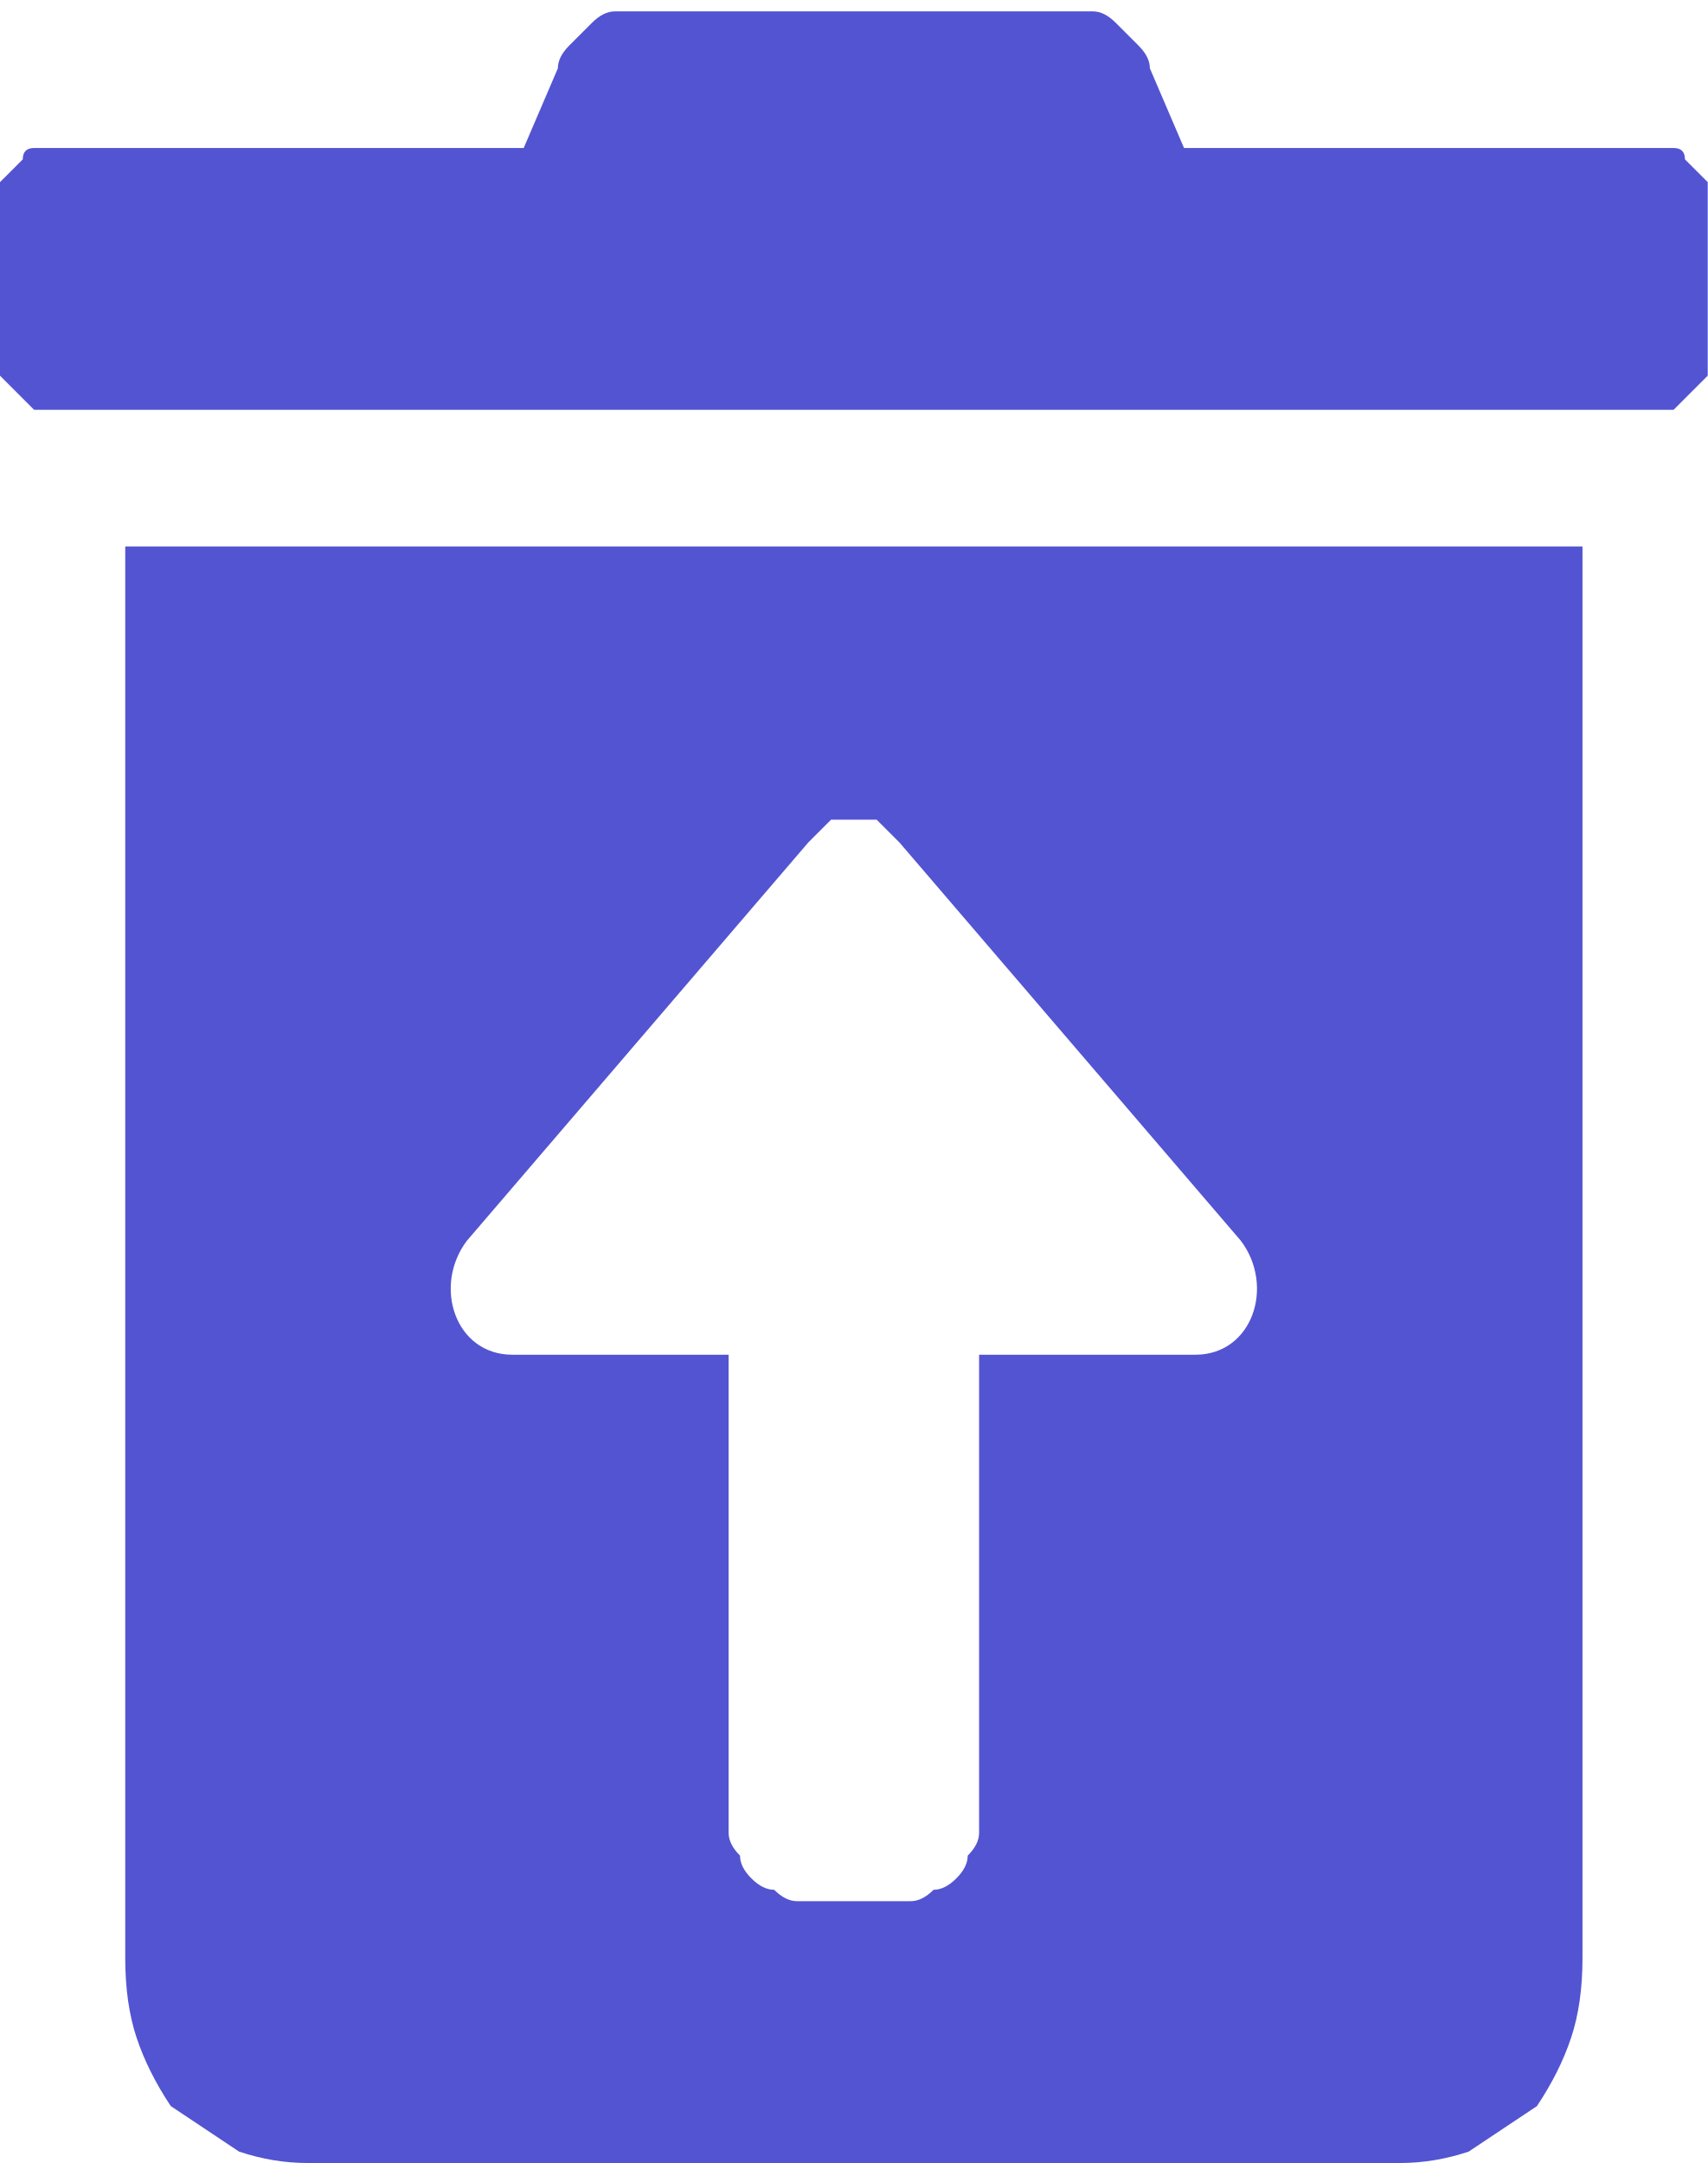
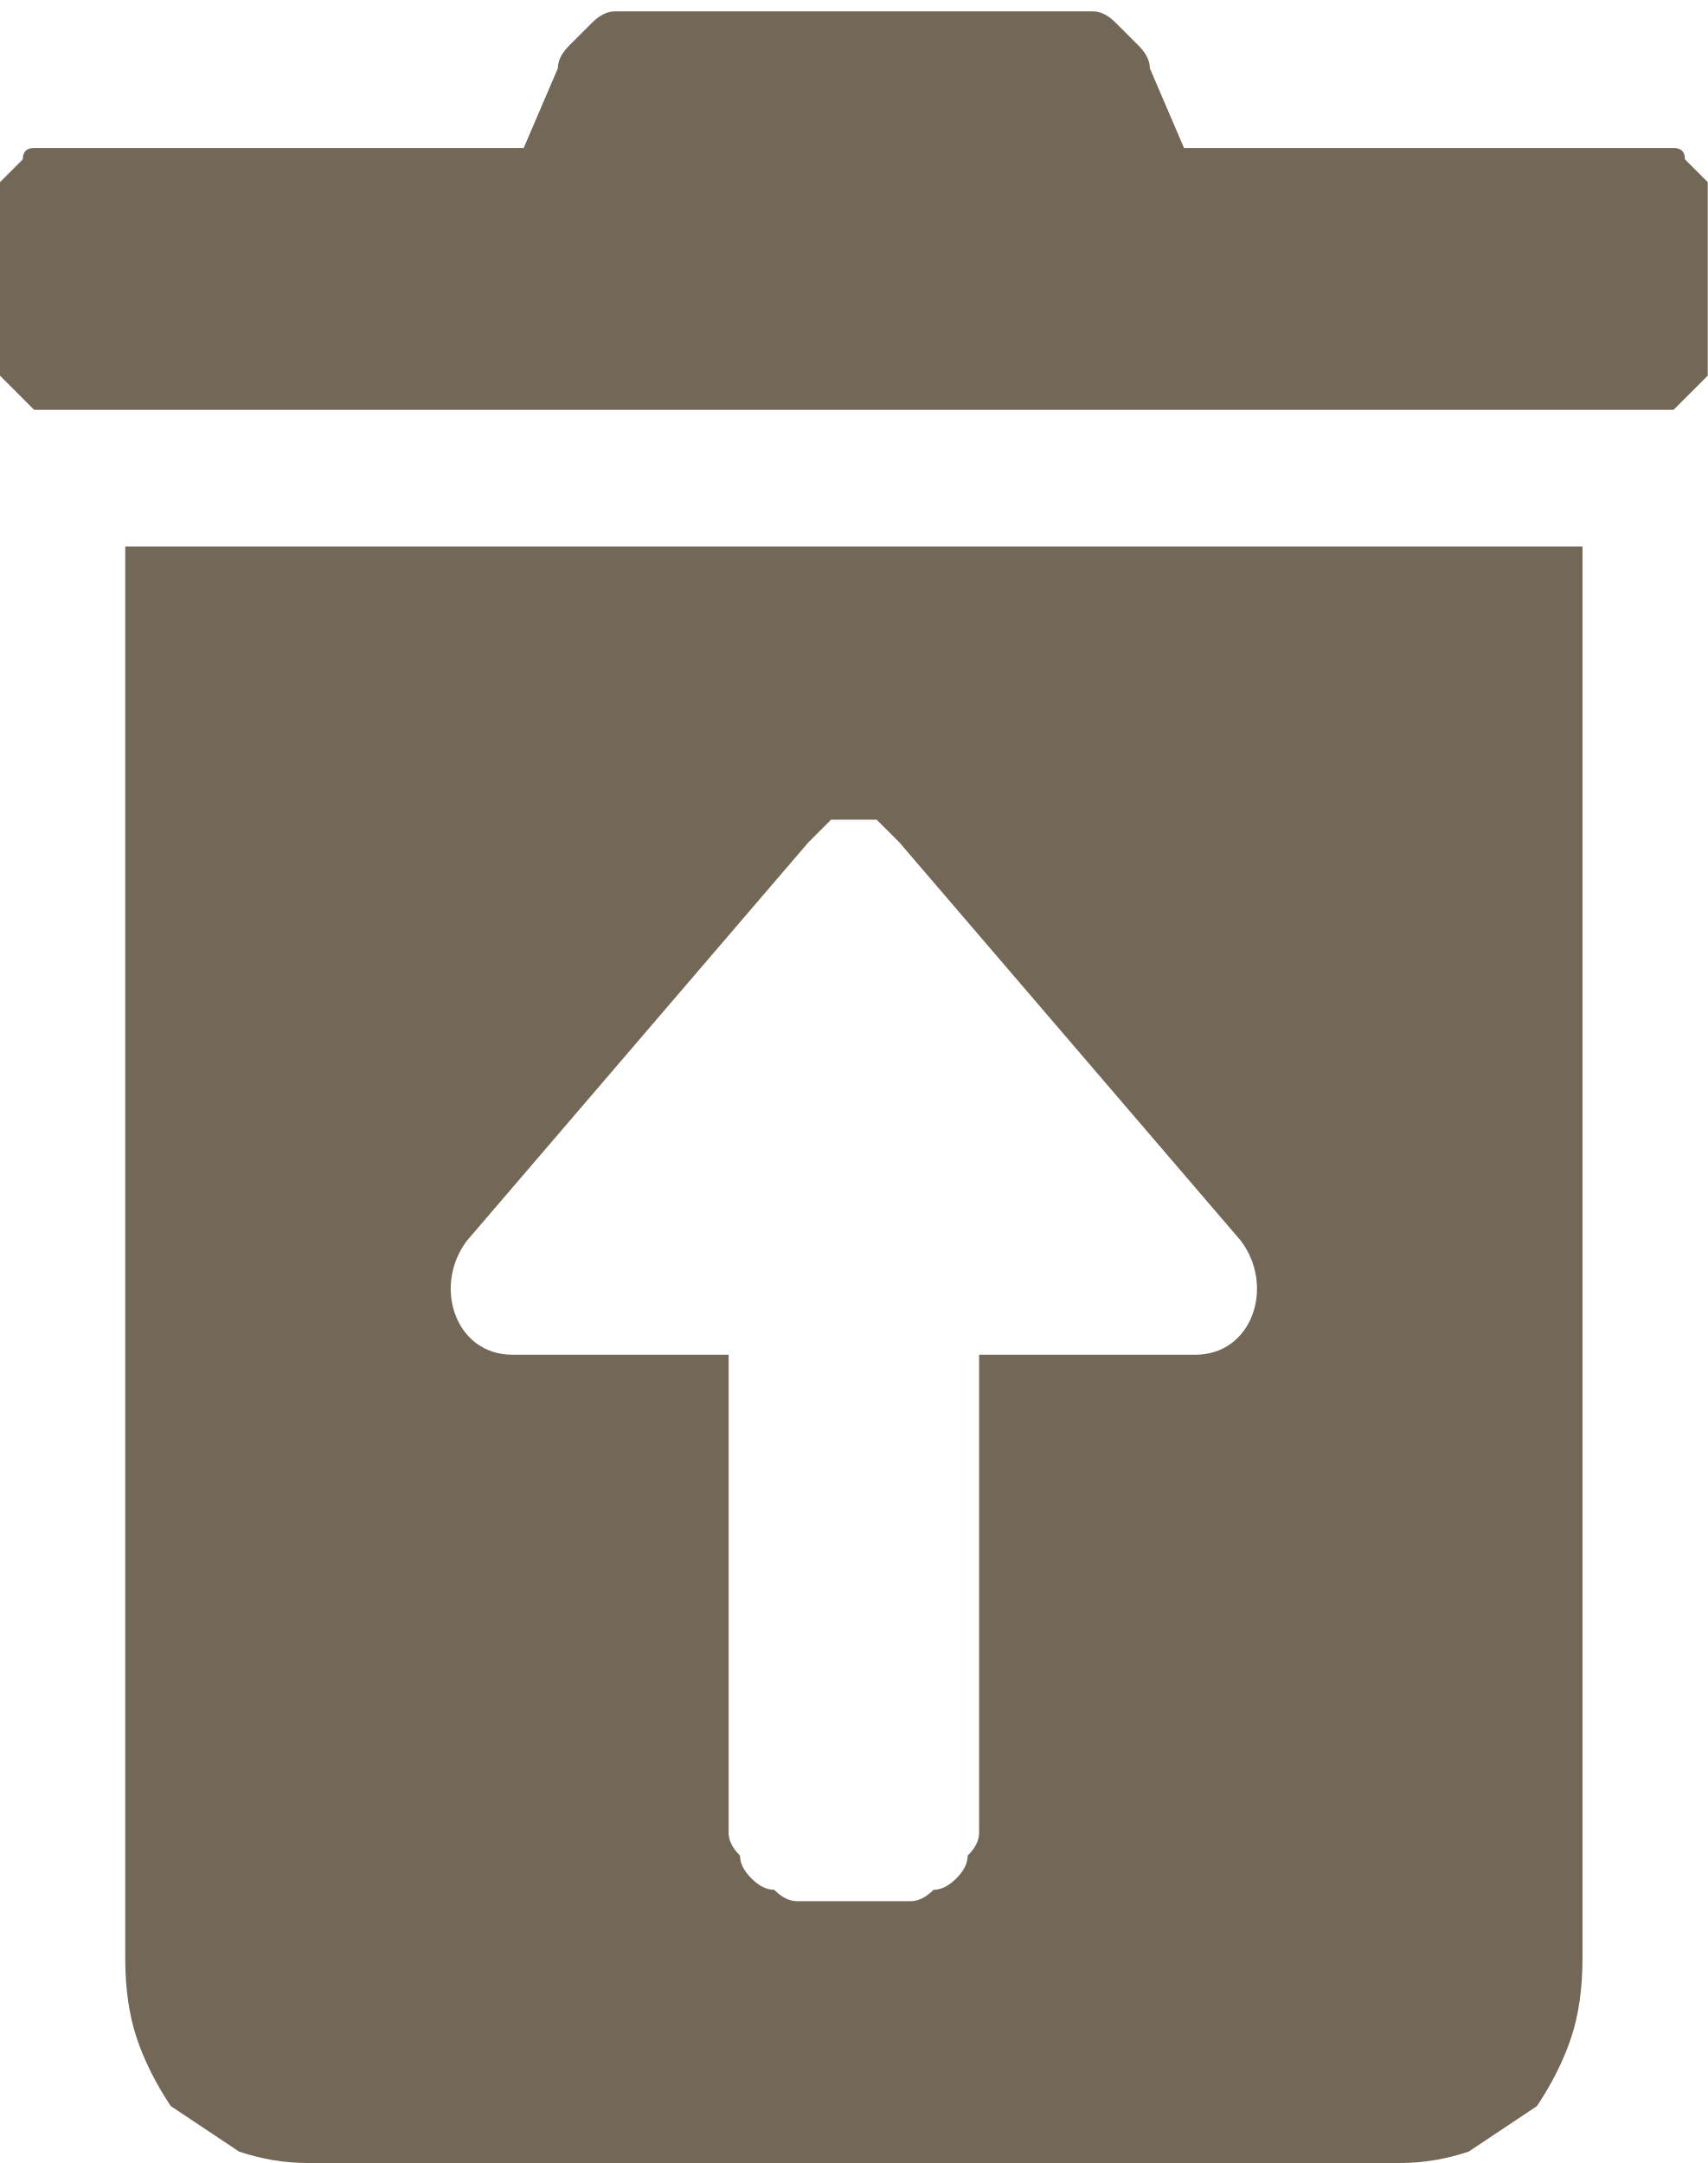
<svg xmlns="http://www.w3.org/2000/svg" version="1.2" viewBox="0 0 15 19" width="15" height="19">
-   <style>.a{fill:#5354d2}</style>
+   <style>.a{fill:#736858}</style>
  <path fill-rule="evenodd" class="a" d="m1.1 4.8h12.8v12.4q0 0.4-0.1 0.7-0.1 0.3-0.3 0.6-0.3 0.2-0.6 0.4-0.3 0.1-0.6 0.1h-9.6q-0.3 0-0.6-0.1-0.3-0.2-0.6-0.4-0.2-0.3-0.3-0.6-0.1-0.3-0.1-0.7zm3.4 7.1h1.9v4.2q0 0.1 0.1 0.2 0 0.1 0.1 0.2 0.1 0.1 0.2 0.1 0.1 0.1 0.2 0.1h1q0.1 0 0.2-0.1 0.1 0 0.2-0.1 0.1-0.1 0.1-0.2 0.1-0.1 0.1-0.2v-4.2h1.9c0.5 0 0.7-0.6 0.4-1l-3-3.5q-0.1-0.1-0.2-0.2-0.1 0-0.2 0-0.1 0-0.2 0-0.1 0.1-0.2 0.2l-3 3.5c-0.3 0.4-0.1 1 0.4 1zm10.2-10.6q0.1 0 0.1 0.1 0.1 0.1 0.2 0.2 0 0.1 0 0.2v1.2q0 0.2 0 0.3-0.1 0.1-0.2 0.2 0 0-0.1 0.1-0.1 0-0.2 0h-14q-0.1 0-0.2 0-0.1-0.1-0.1-0.1-0.1-0.1-0.2-0.2 0-0.1 0-0.3v-1.2q0-0.1 0-0.2 0.1-0.1 0.2-0.2 0-0.1 0.1-0.1 0.1 0 0.2 0h4.1l0.3-0.7q0-0.1 0.1-0.2 0.1-0.1 0.2-0.2 0.1-0.1 0.2-0.1 0.1 0 0.2 0h3.8q0.1 0 0.2 0 0.1 0 0.2 0.1 0.1 0.1 0.2 0.2 0.1 0.1 0.1 0.2l0.3 0.7h4.1q0.1 0 0.2 0z" />
</svg>
